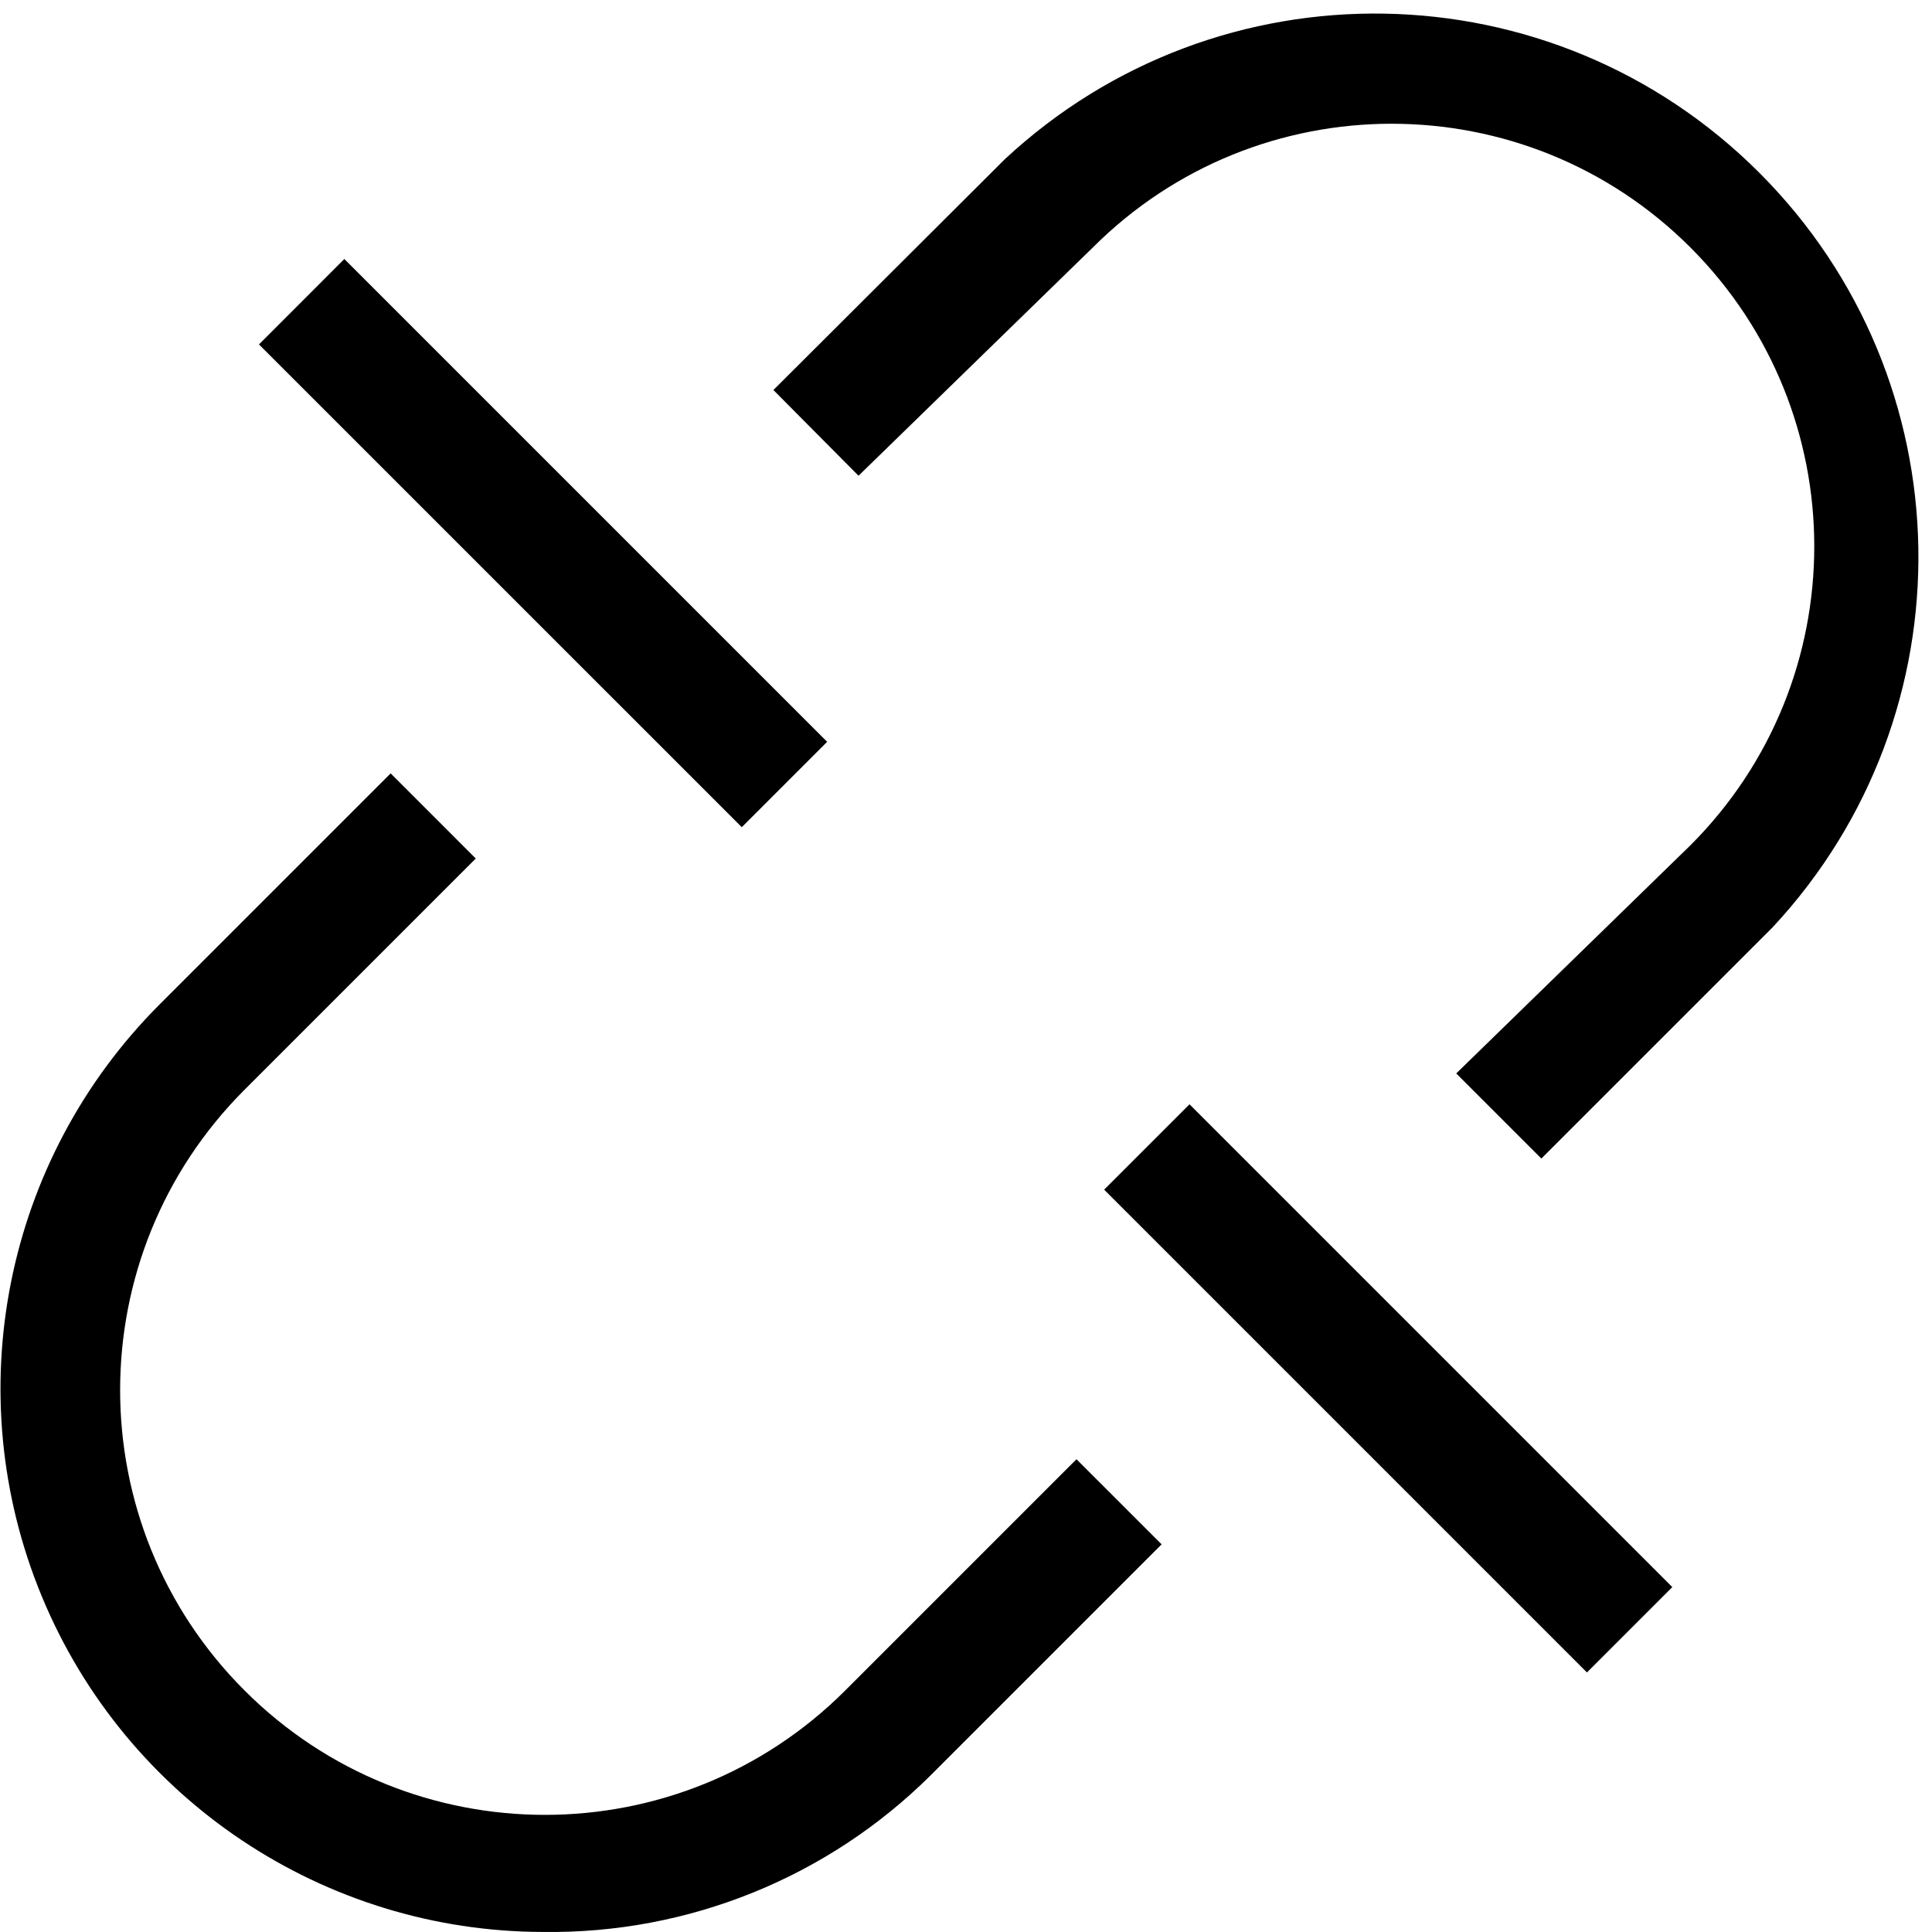
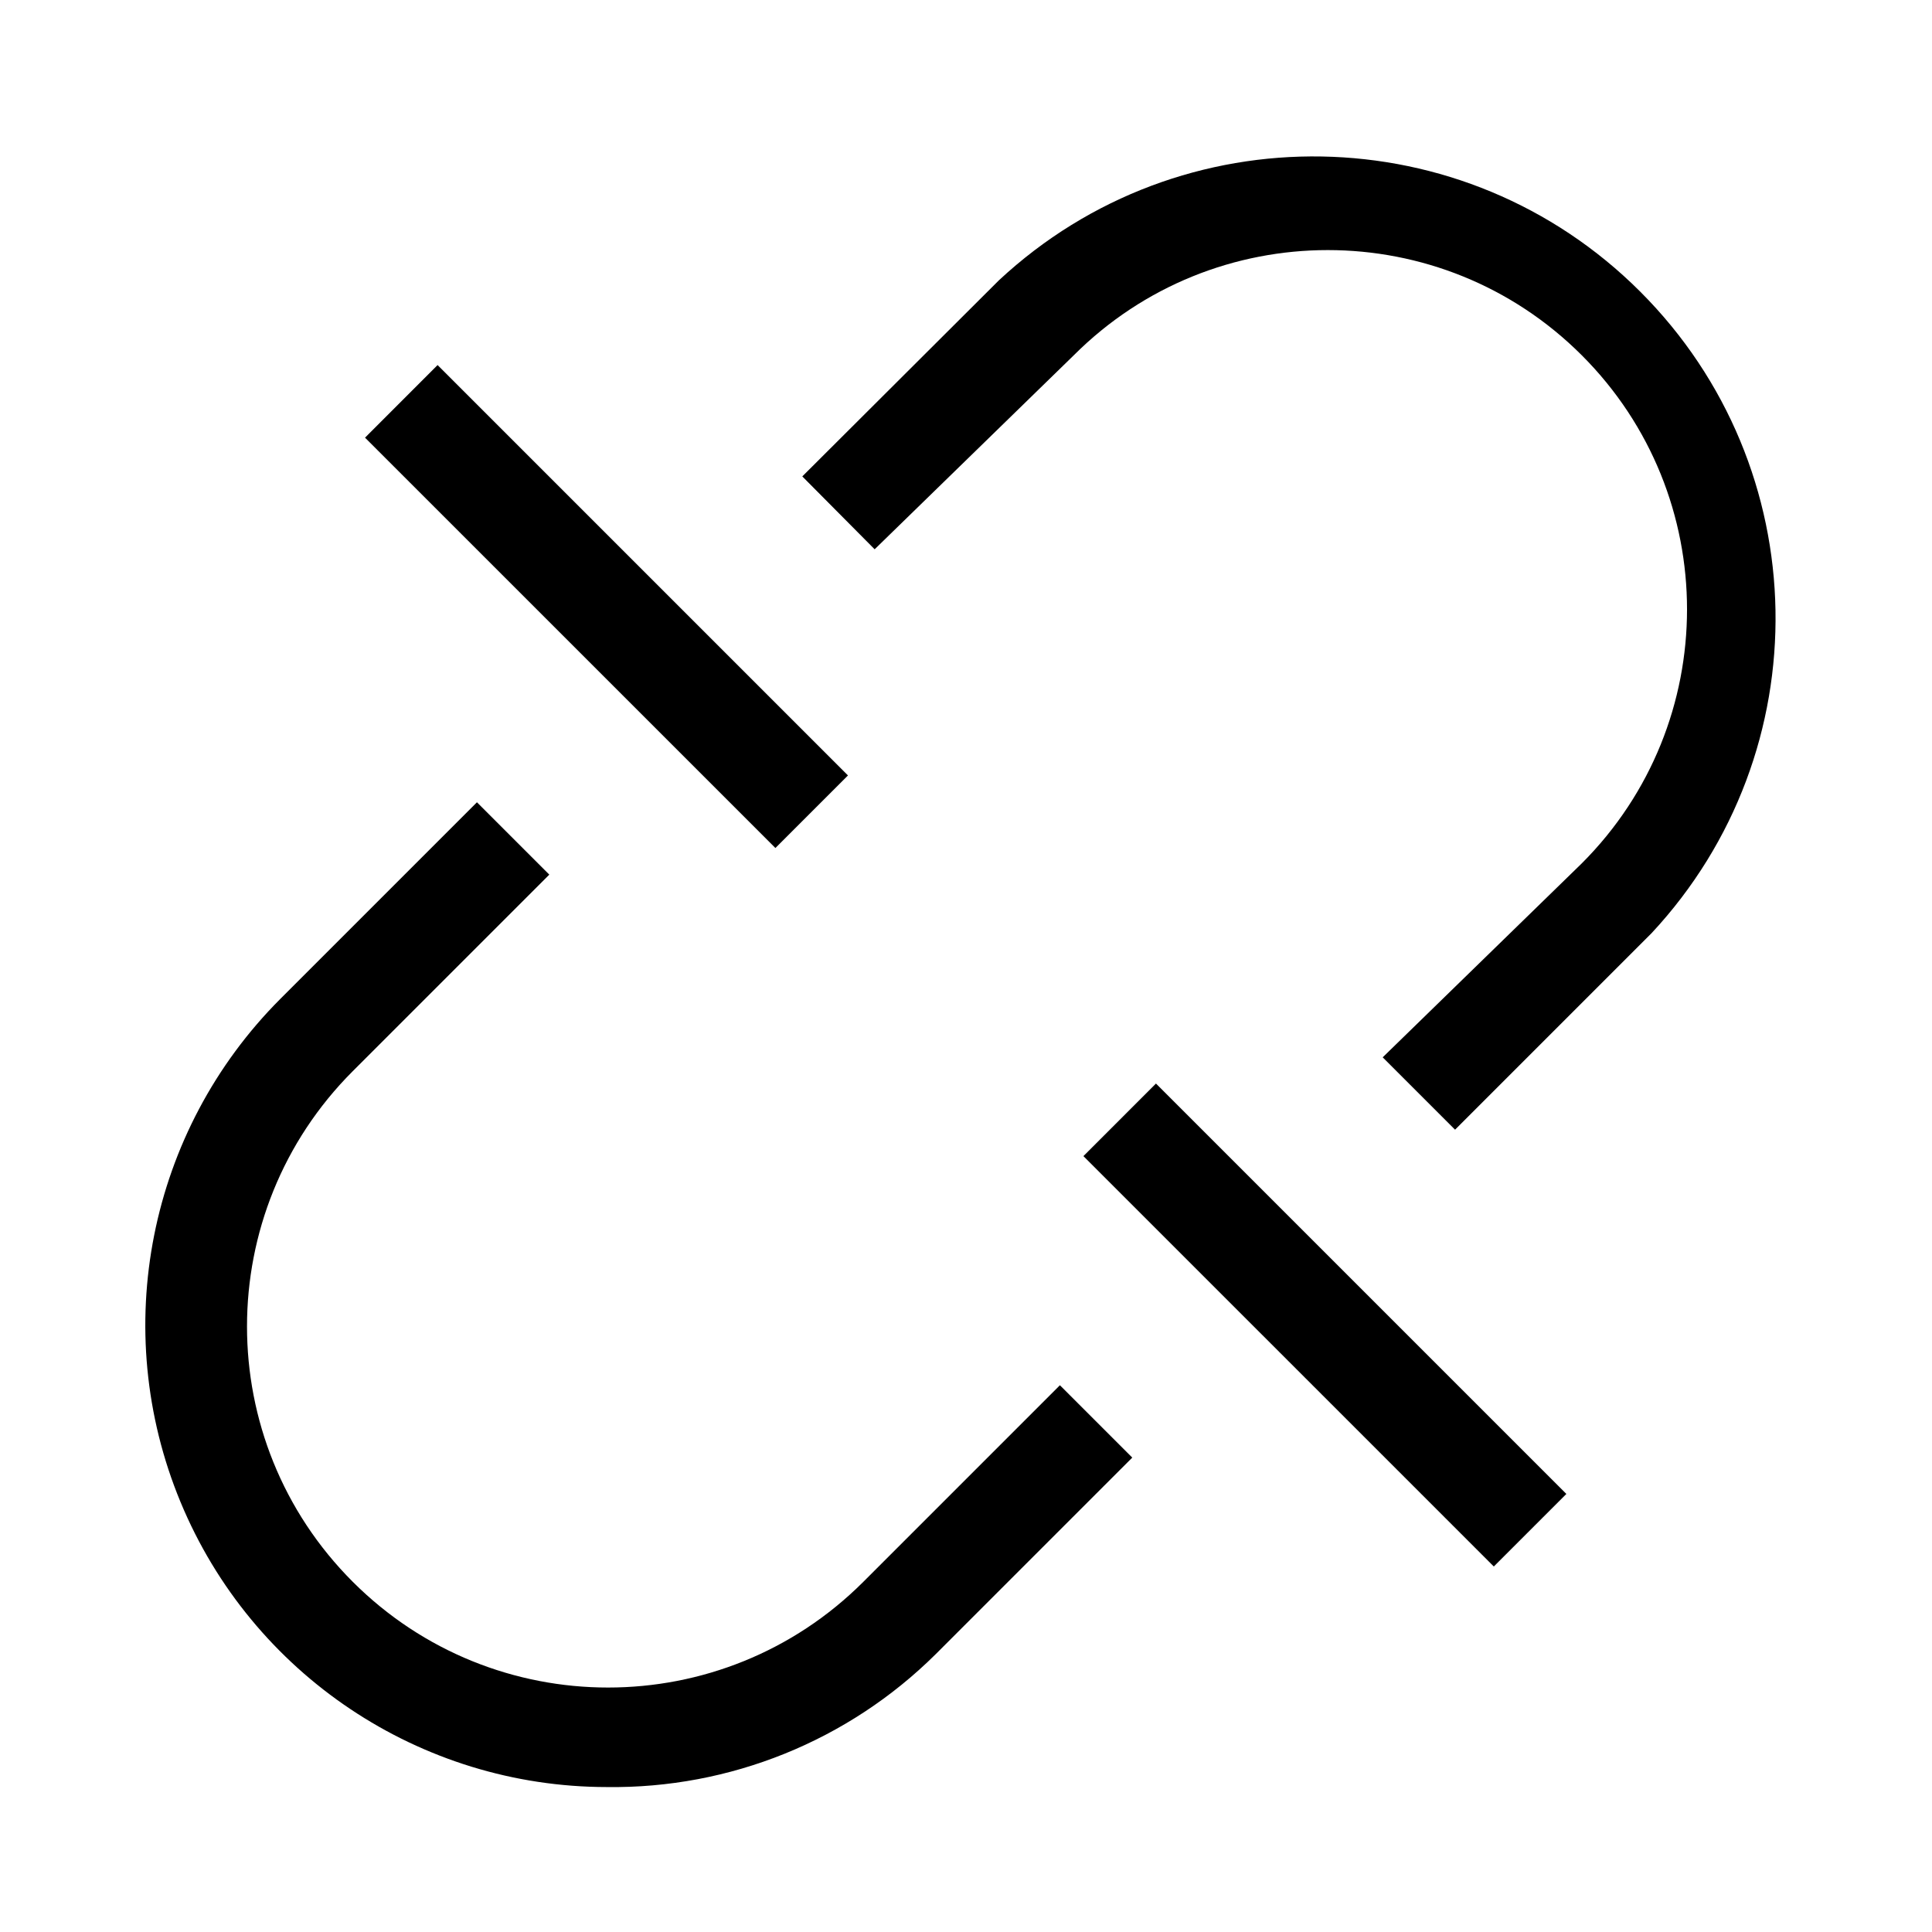
- <svg xmlns="http://www.w3.org/2000/svg" t="1751450274582" class="icon" viewBox="0 0 1024 1024" version="1.1" p-id="20738" width="200" height="200">
-   <path d="M816.952 614.064l-45.119-45.119L895.99 447.989a223.994 223.994 0 0 0-316.792-316.792l-124.157 120.957-45.119-45.439 122.557-122.237a287.993 287.993 0 0 1 407.03 407.03zM288.006 1023.974a287.993 287.993 0 0 1-203.515-491.508l122.557-122.557 45.119 45.119-122.557 122.557A223.994 223.994 0 0 0 448.002 895.977l122.557-122.557 45.119 45.119-122.557 122.557A285.753 285.753 0 0 1 288.006 1023.974zM137.257 182.555L182.504 137.277l255.898 255.898-45.247 45.247zM585.214 630.544l45.247-45.247 255.898 255.898-45.247 45.247z" p-id="20739" />
+ <svg xmlns="http://www.w3.org/2000/svg" viewBox="0 0 1024 1024">
+   <g transform="translate(76.8 76.8) scale(0.85)">
+     <path fill="currentColor" d="M816.952 614.064l-45.119-45.119L895.99 447.989a223.994 223.994 0 0 0-316.792-316.792l-124.157 120.957-45.119-45.439 122.557-122.237a287.993 287.993 0 0 1 407.03 407.03zM288.006 1023.974a287.993 287.993 0 0 1-203.515-491.508l122.557-122.557 45.119 45.119-122.557 122.557A223.994 223.994 0 0 0 448.002 895.977l122.557-122.557 45.119 45.119-122.557 122.557A285.753 285.753 0 0 1 288.006 1023.974zM137.257 182.555L182.504 137.277l255.898 255.898-45.247 45.247zM585.214 630.544l45.247-45.247 255.898 255.898-45.247 45.247z" />
+   </g>
</svg>
